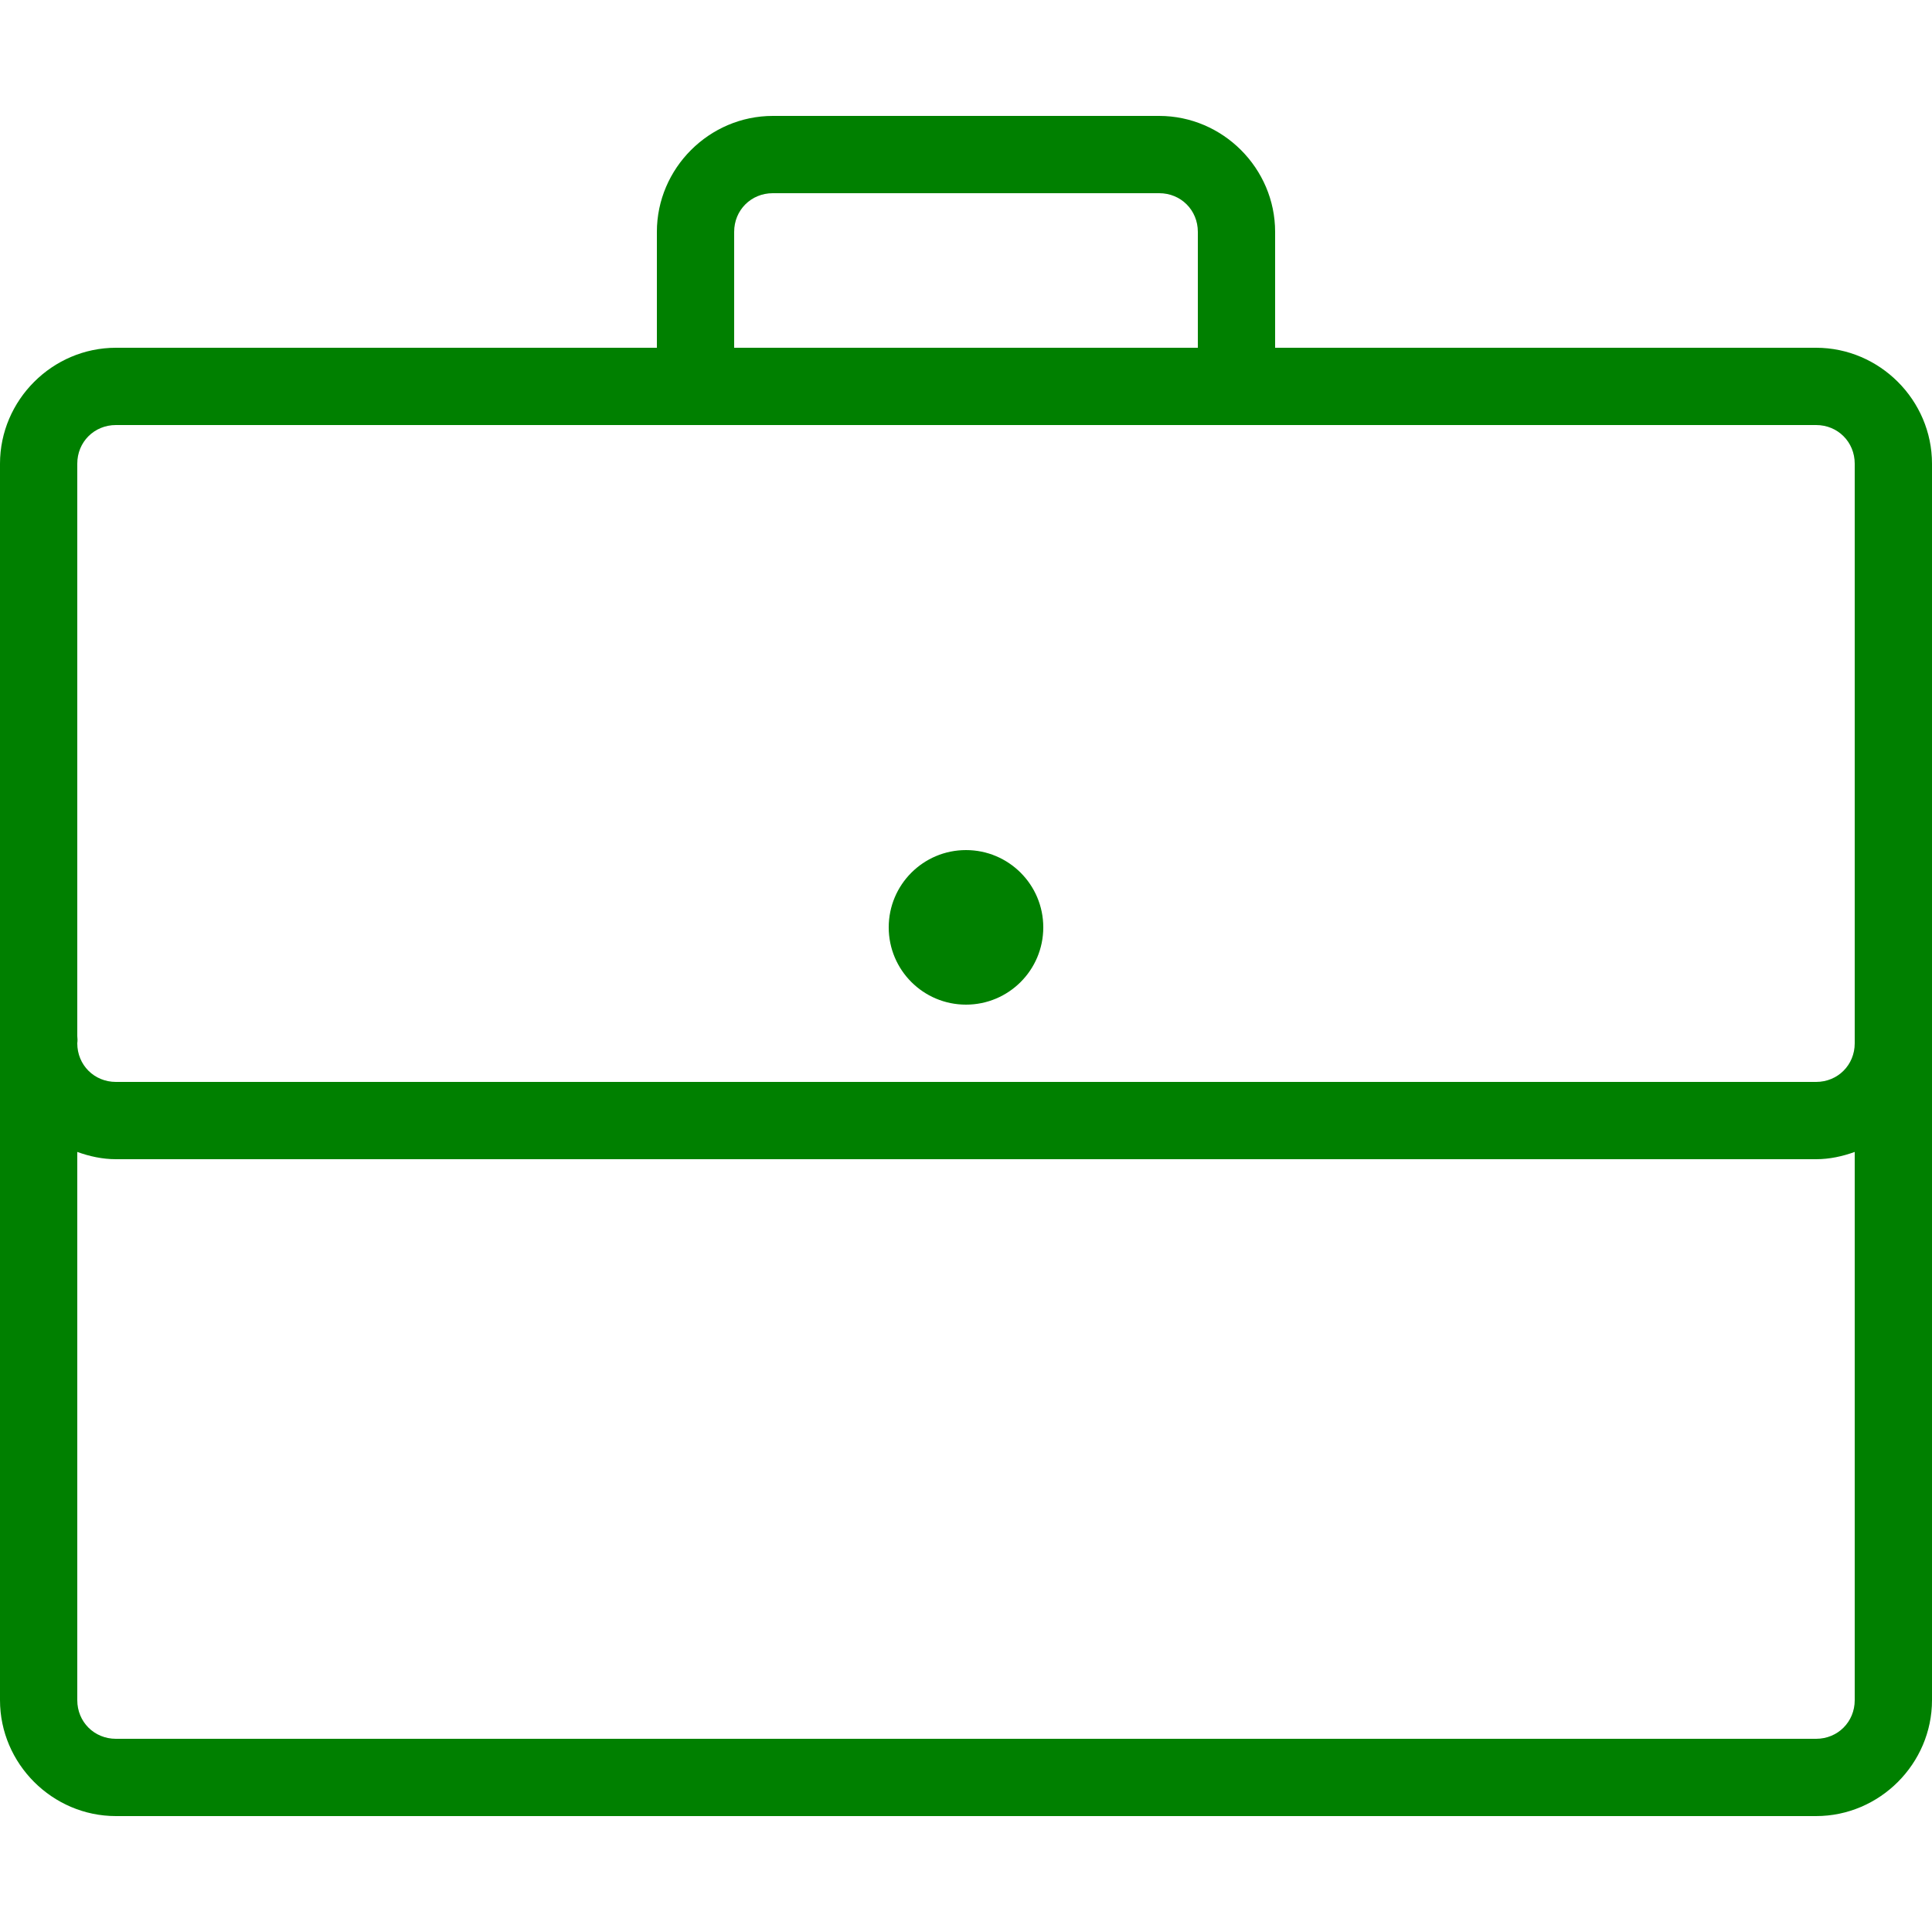
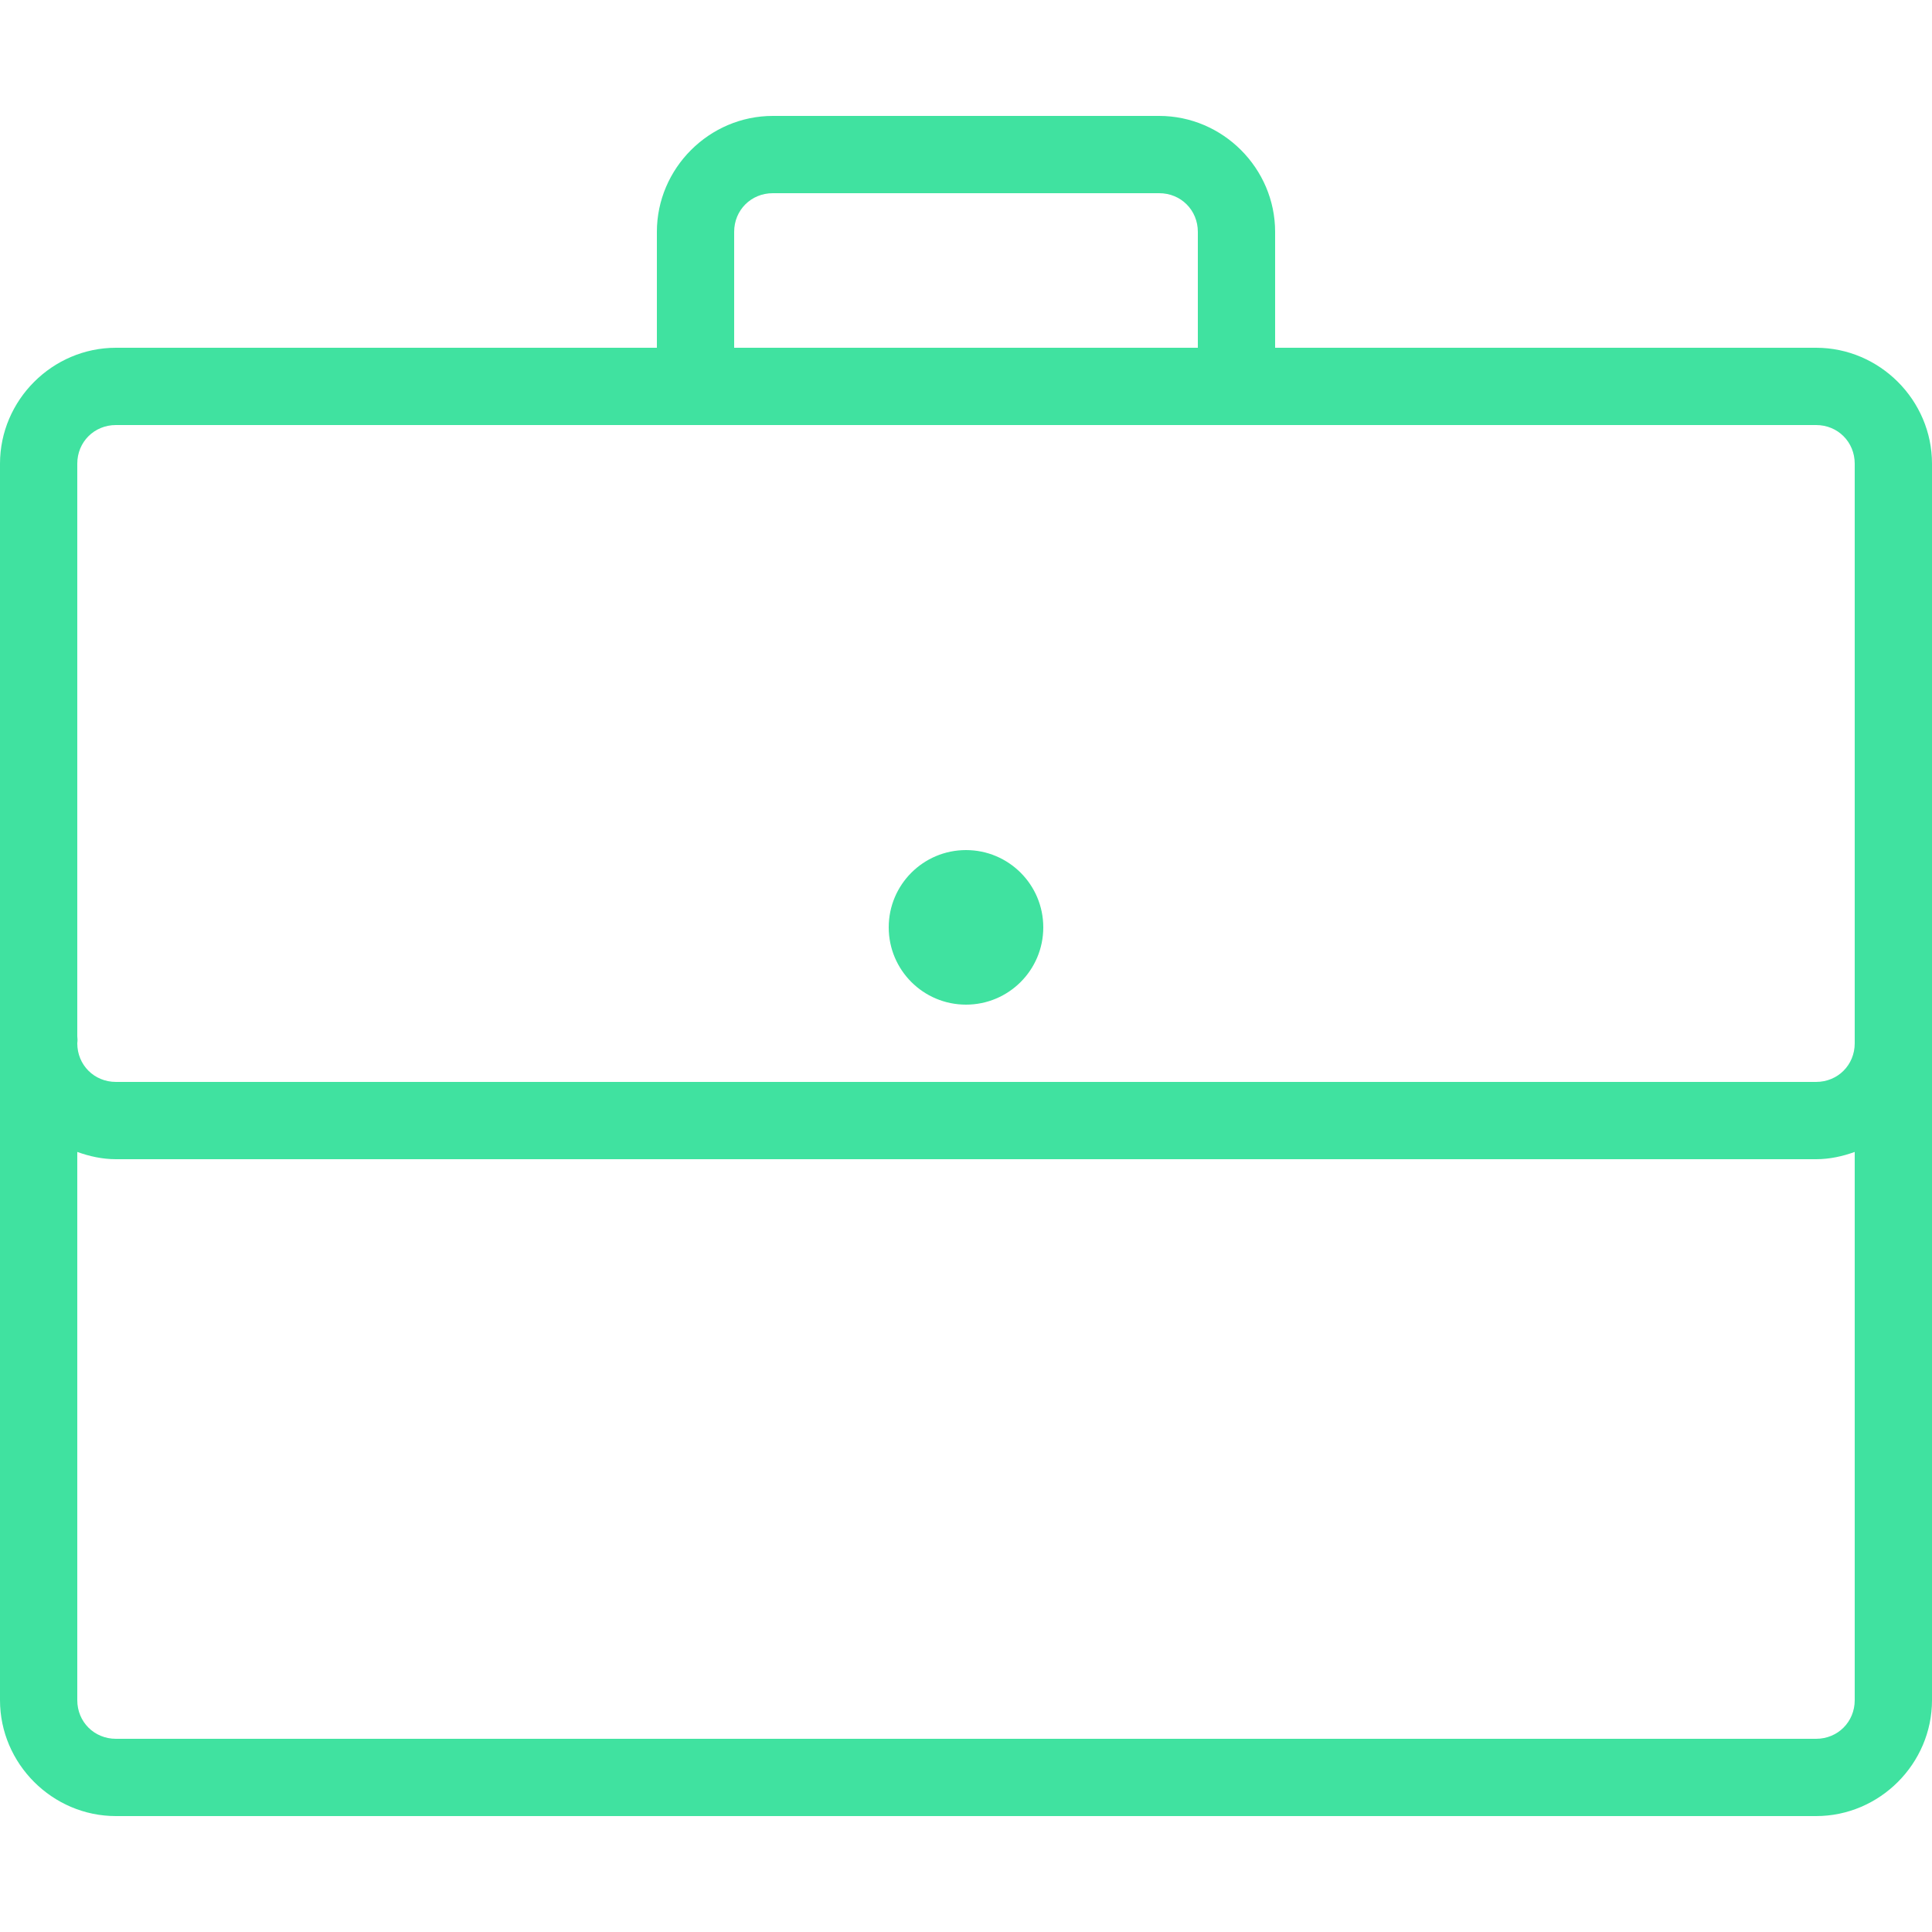
<svg xmlns="http://www.w3.org/2000/svg" x="0px" y="0px" width="35" height="35" viewBox="0 0 50 50">
-   <path fill="green" d="M 20 3 C 18.355 3 17 4.355 17 6 L 17 9 L 3 9 C 1.355 9 0 10.355 0 12 L 0 26.812 C -0.008 26.875 -0.008 26.938 0 27 L 0 44 C 0 45.645 1.355 47 3 47 L 47 47 C 48.645 47 50 45.645 50 44 L 50 12 C 50 10.355 48.645 9 47 9 L 33 9 L 33 6 C 33 4.355 31.645 3 30 3 Z M 20 5 L 30 5 C 30.562 5 31 5.438 31 6 L 31 9 L 19 9 L 19 6 C 19 5.438 19.438 5 20 5 Z M 3 11 L 47 11 C 47.562 11 48 11.438 48 12 L 48 26.844 C 48 26.875 48 26.906 48 26.938 L 48 27 C 48 27.562 47.562 28 47 28 L 3 28 C 2.438 28 2 27.562 2 27 C 2.008 26.938 2.008 26.875 2 26.812 L 2 12 C 2 11.438 2.438 11 3 11 Z M 25 22 C 23.895 22 23 22.895 23 24 C 23 25.105 23.895 26 25 26 C 26.105 26 27 25.105 27 24 C 27 22.895 26.105 22 25 22 Z M 2 29.812 C 2.316 29.926 2.648 30 3 30 L 47 30 C 47.352 30 47.684 29.926 48 29.812 L 48 44 C 48 44.562 47.562 45 47 45 L 3 45 C 2.438 45 2 44.562 2 44 Z" />
+   <path fill="#40E2A0" d="M 20 3 C 18.355 3 17 4.355 17 6 L 17 9 L 3 9 C 1.355 9 0 10.355 0 12 L 0 26.812 C -0.008 26.875 -0.008 26.938 0 27 L 0 44 C 0 45.645 1.355 47 3 47 L 47 47 C 48.645 47 50 45.645 50 44 L 50 12 C 50 10.355 48.645 9 47 9 L 33 9 L 33 6 C 33 4.355 31.645 3 30 3 Z M 20 5 L 30 5 C 30.562 5 31 5.438 31 6 L 31 9 L 19 9 L 19 6 C 19 5.438 19.438 5 20 5 Z M 3 11 L 47 11 C 47.562 11 48 11.438 48 12 L 48 26.844 C 48 26.875 48 26.906 48 26.938 L 48 27 C 48 27.562 47.562 28 47 28 L 3 28 C 2.438 28 2 27.562 2 27 C 2.008 26.938 2.008 26.875 2 26.812 L 2 12 C 2 11.438 2.438 11 3 11 Z M 25 22 C 23.895 22 23 22.895 23 24 C 23 25.105 23.895 26 25 26 C 26.105 26 27 25.105 27 24 C 27 22.895 26.105 22 25 22 Z M 2 29.812 C 2.316 29.926 2.648 30 3 30 L 47 30 C 47.352 30 47.684 29.926 48 29.812 L 48 44 C 48 44.562 47.562 45 47 45 L 3 45 C 2.438 45 2 44.562 2 44 Z" />
</svg>
